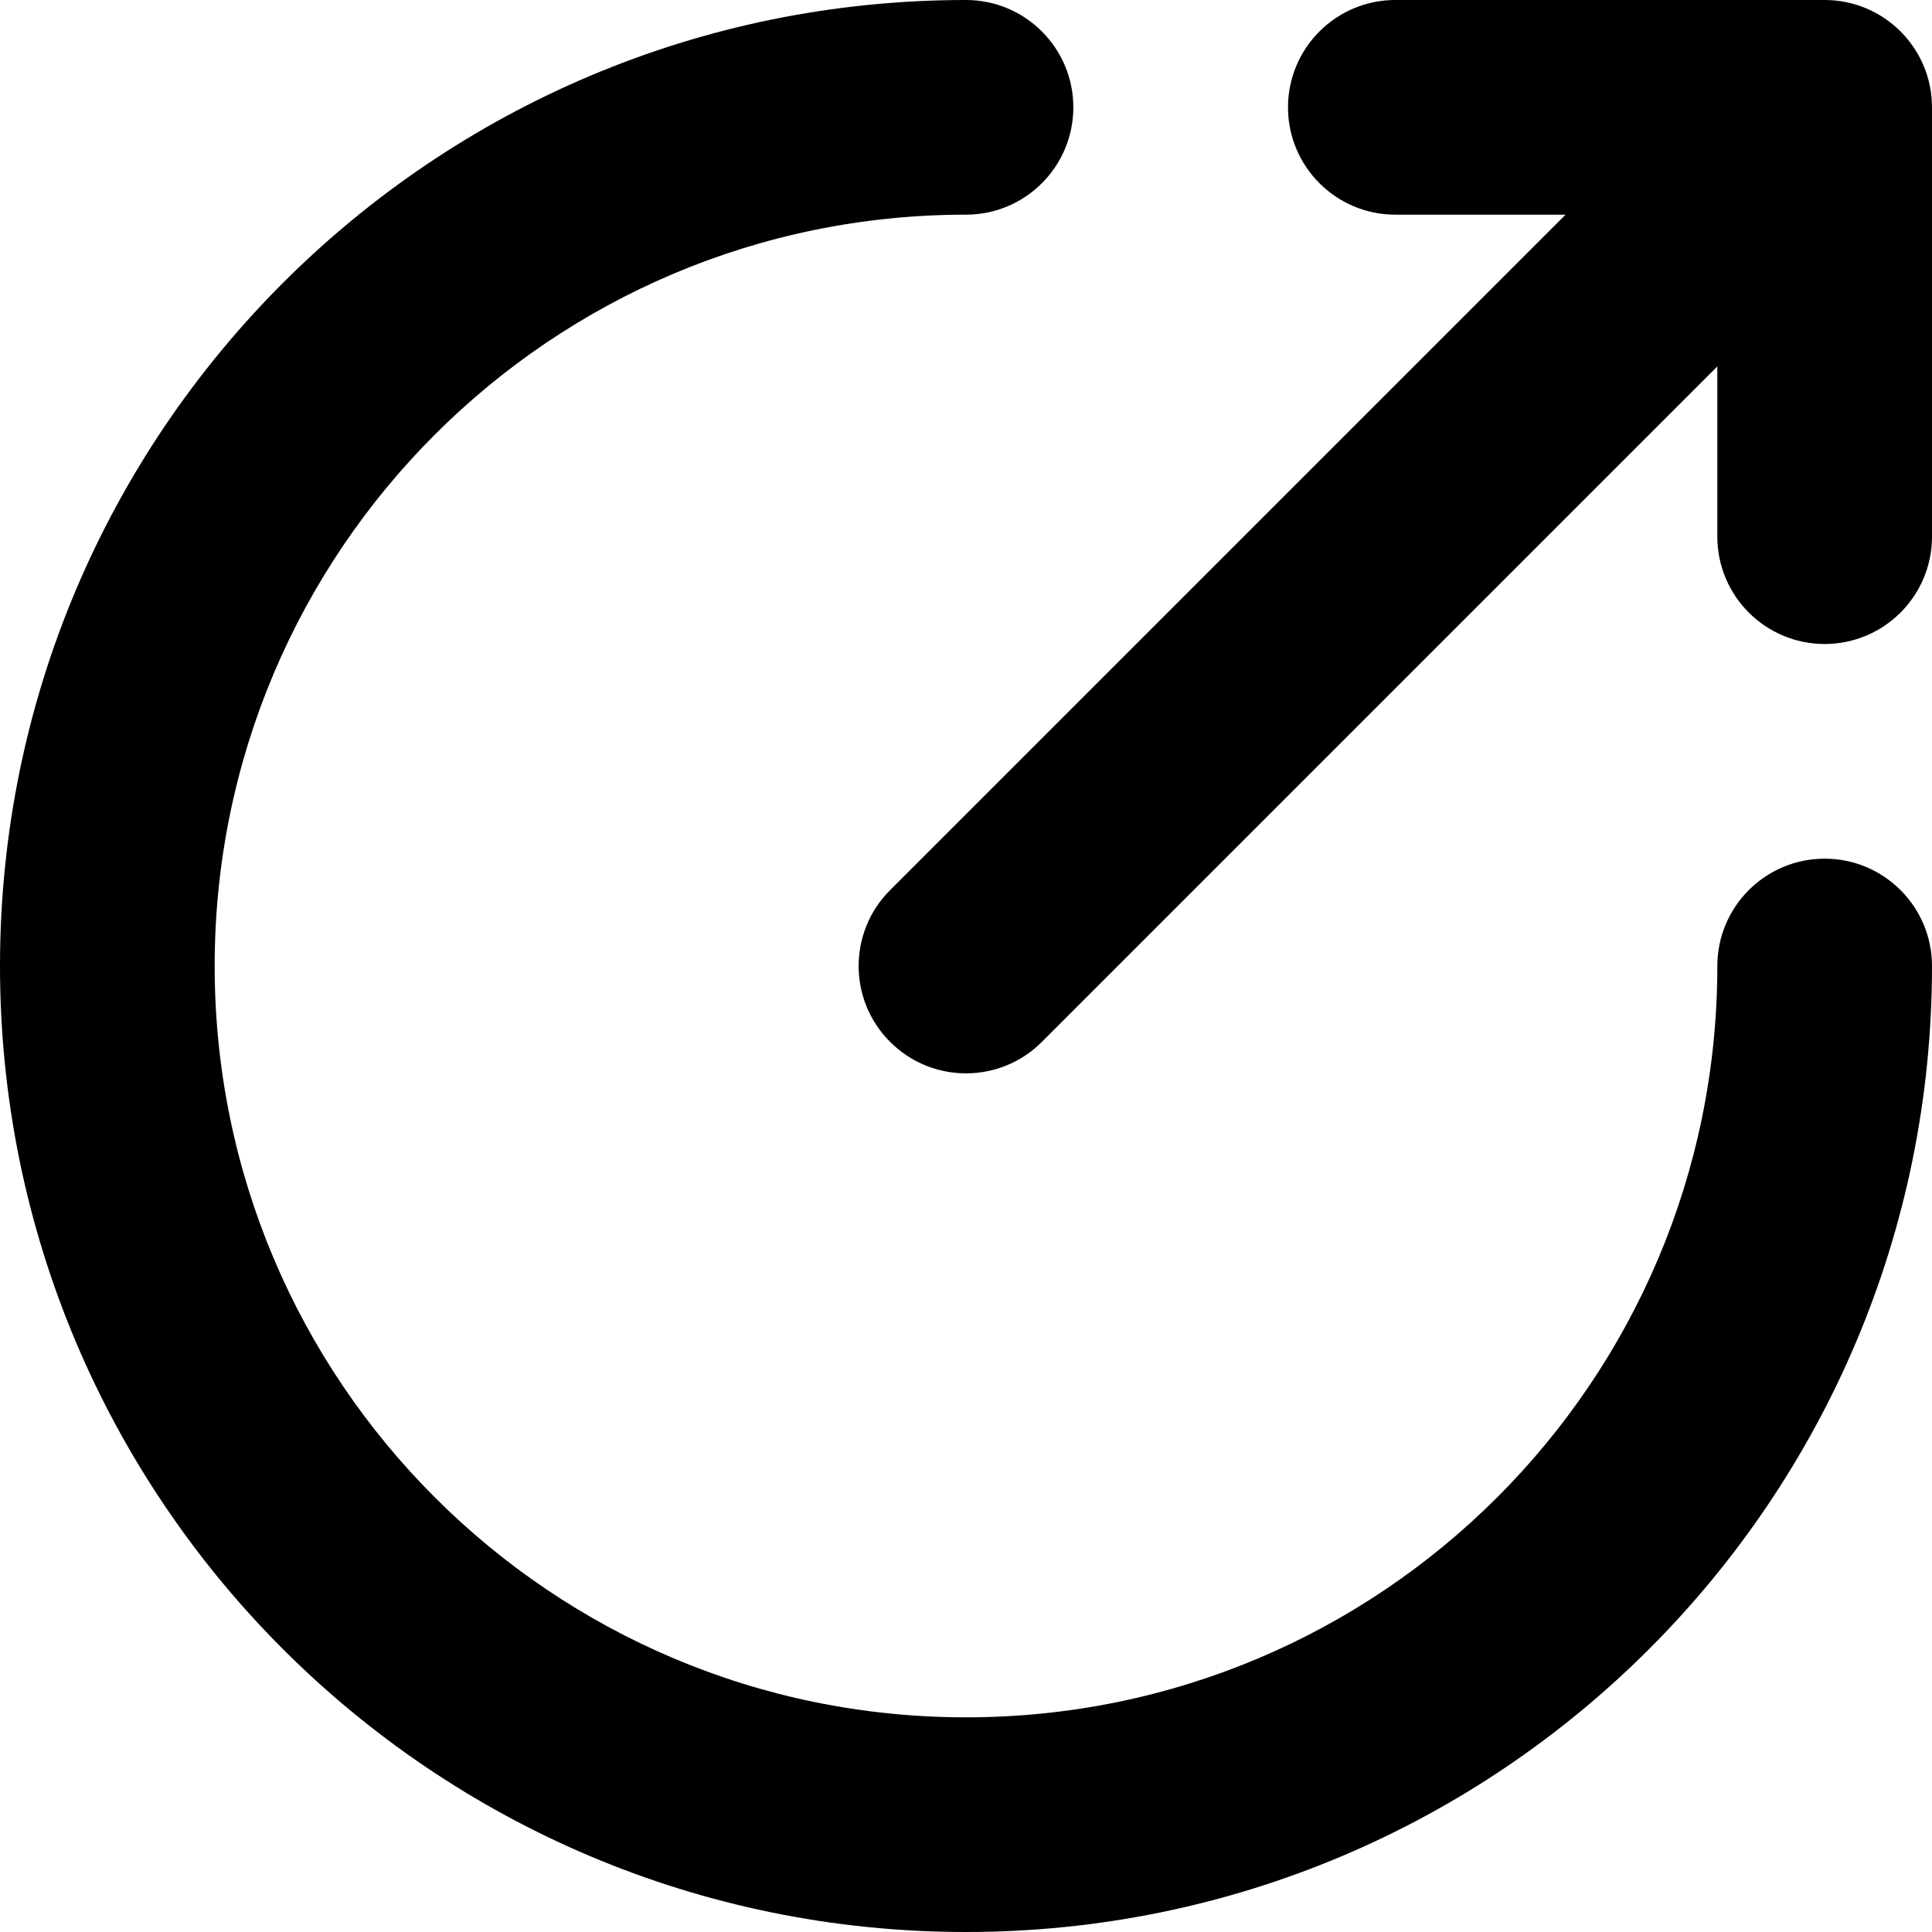
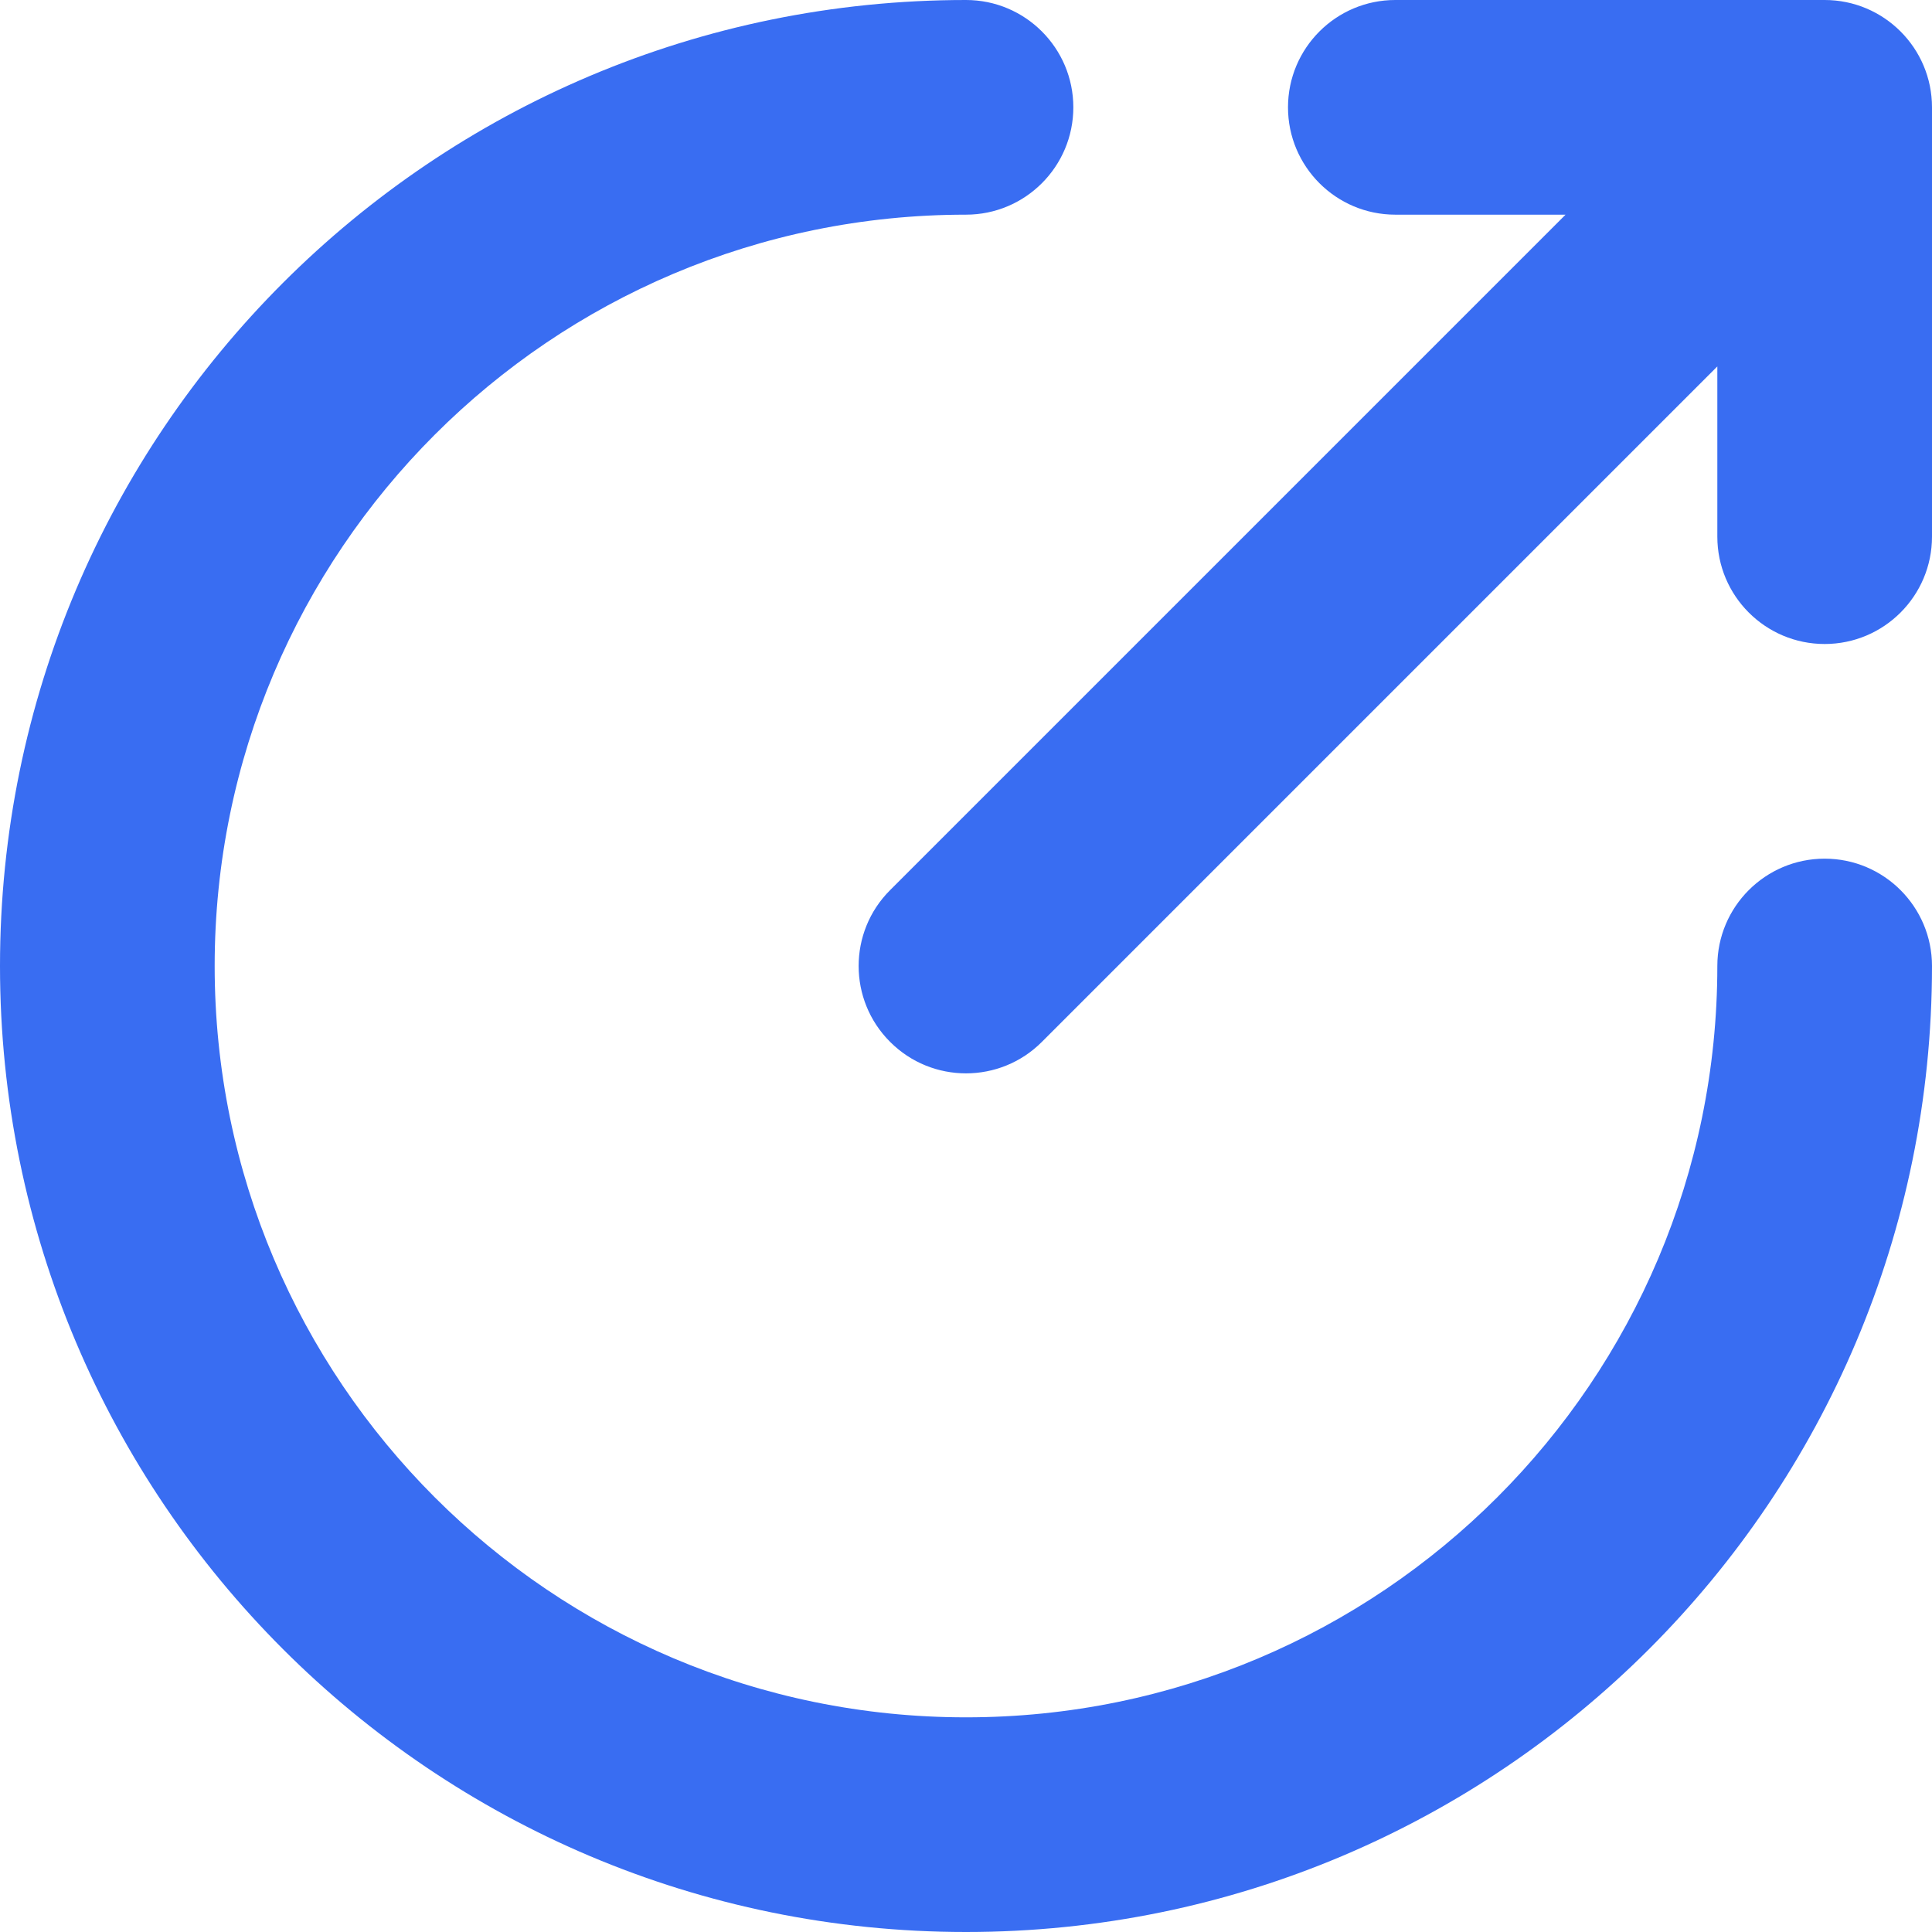
<svg xmlns="http://www.w3.org/2000/svg" width="18" height="18" viewBox="0 0 18 18" fill="none">
-   <path fill-rule="evenodd" clip-rule="evenodd" d="M2 9C2 5.134 5.134 2 9 2C9.552 2 10 1.552 10 1C10 0.448 9.552 0 9 0C4.029 0 0 4.029 0 9C0 13.971 4.029 18 9 18C13.971 18 18 13.971 18 9C18 8.448 17.552 8 17 8C16.448 8 16 8.448 16 9C16 12.866 12.866 16 9 16C5.134 16 2 12.866 2 9ZM13 0C12.448 0 12 0.448 12 1C12 1.552 12.448 2 13 2H14.586L8.293 8.293C7.902 8.683 7.902 9.317 8.293 9.707C8.683 10.098 9.317 10.098 9.707 9.707L16 3.414V5C16 5.552 16.448 6 17 6C17.552 6 18 5.552 18 5V1C18 0.448 17.552 0 17 0H13Z" fill="black" />
+   <path fill-rule="evenodd" clip-rule="evenodd" d="M2 9C2 5.134 5.134 2 9 2C9.552 2 10 1.552 10 1C10 0.448 9.552 0 9 0C4.029 0 0 4.029 0 9C0 13.971 4.029 18 9 18C13.971 18 18 13.971 18 9C18 8.448 17.552 8 17 8C16.448 8 16 8.448 16 9C16 12.866 12.866 16 9 16C5.134 16 2 12.866 2 9ZM13 0C12.448 0 12 0.448 12 1C12 1.552 12.448 2 13 2H14.586L8.293 8.293C7.902 8.683 7.902 9.317 8.293 9.707C8.683 10.098 9.317 10.098 9.707 9.707L16 3.414V5C16 5.552 16.448 6 17 6C17.552 6 18 5.552 18 5V1C18 0.448 17.552 0 17 0H13Z" fill="#396df2" />
</svg>
